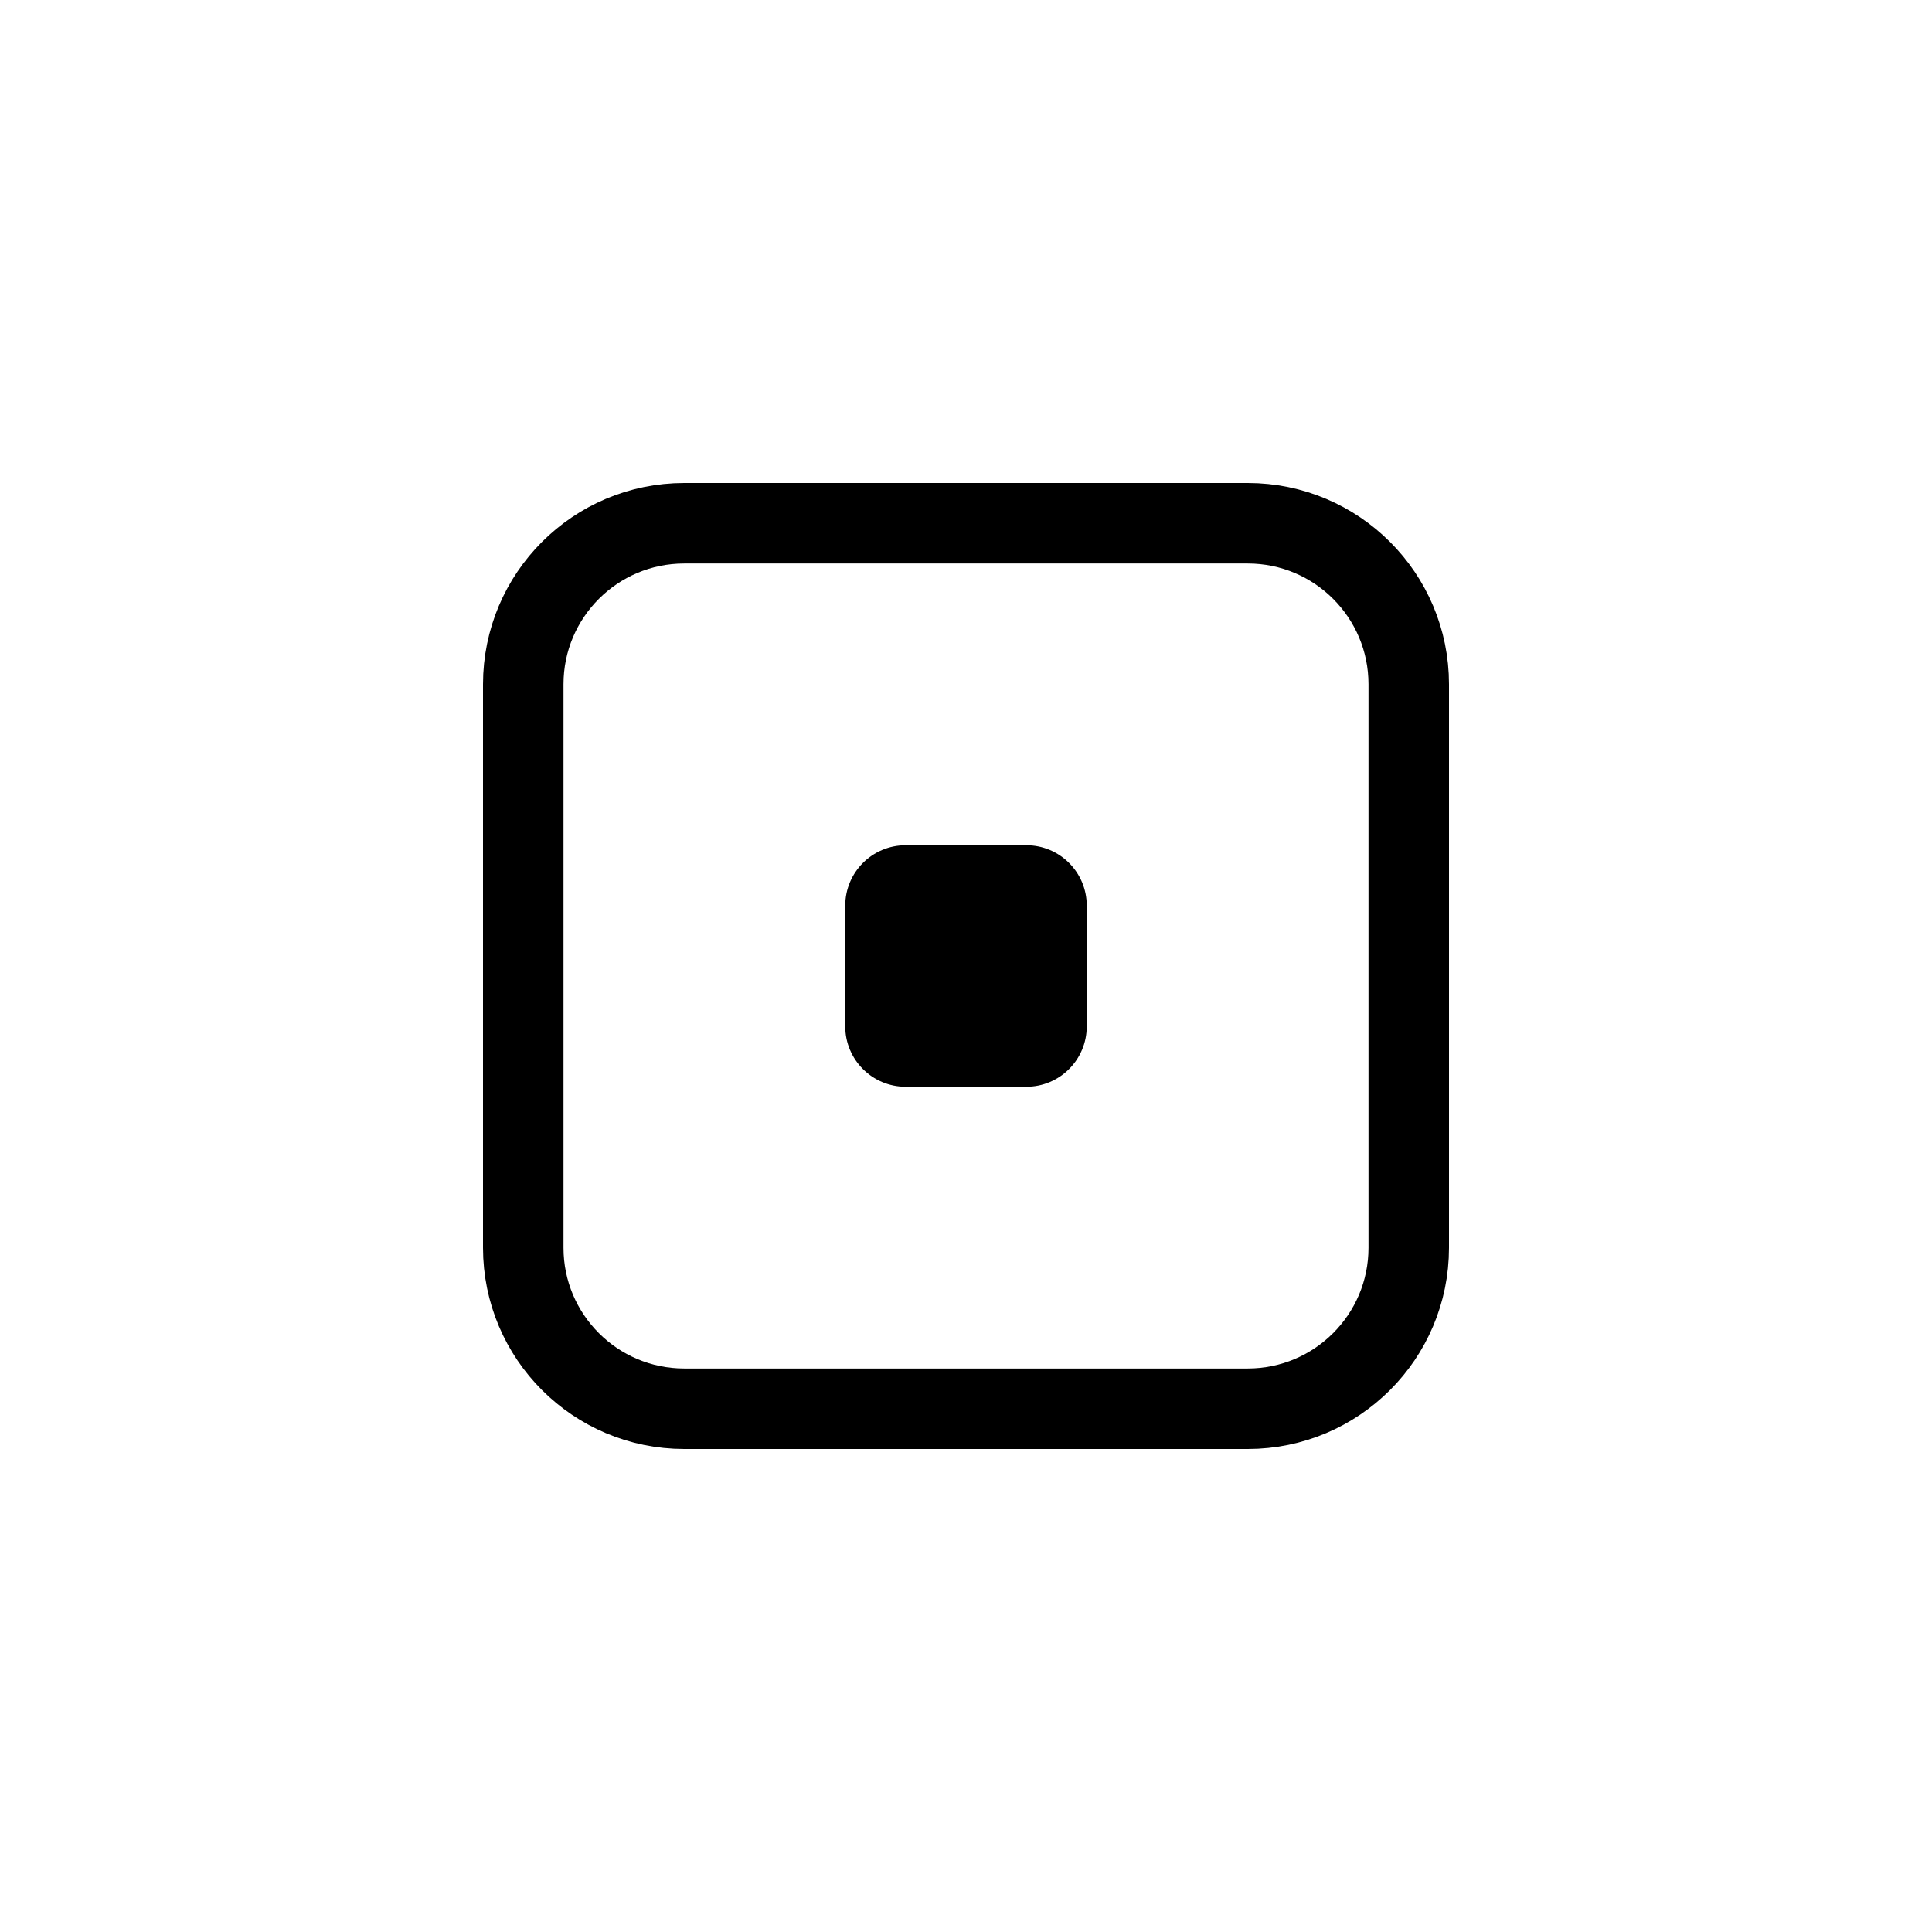
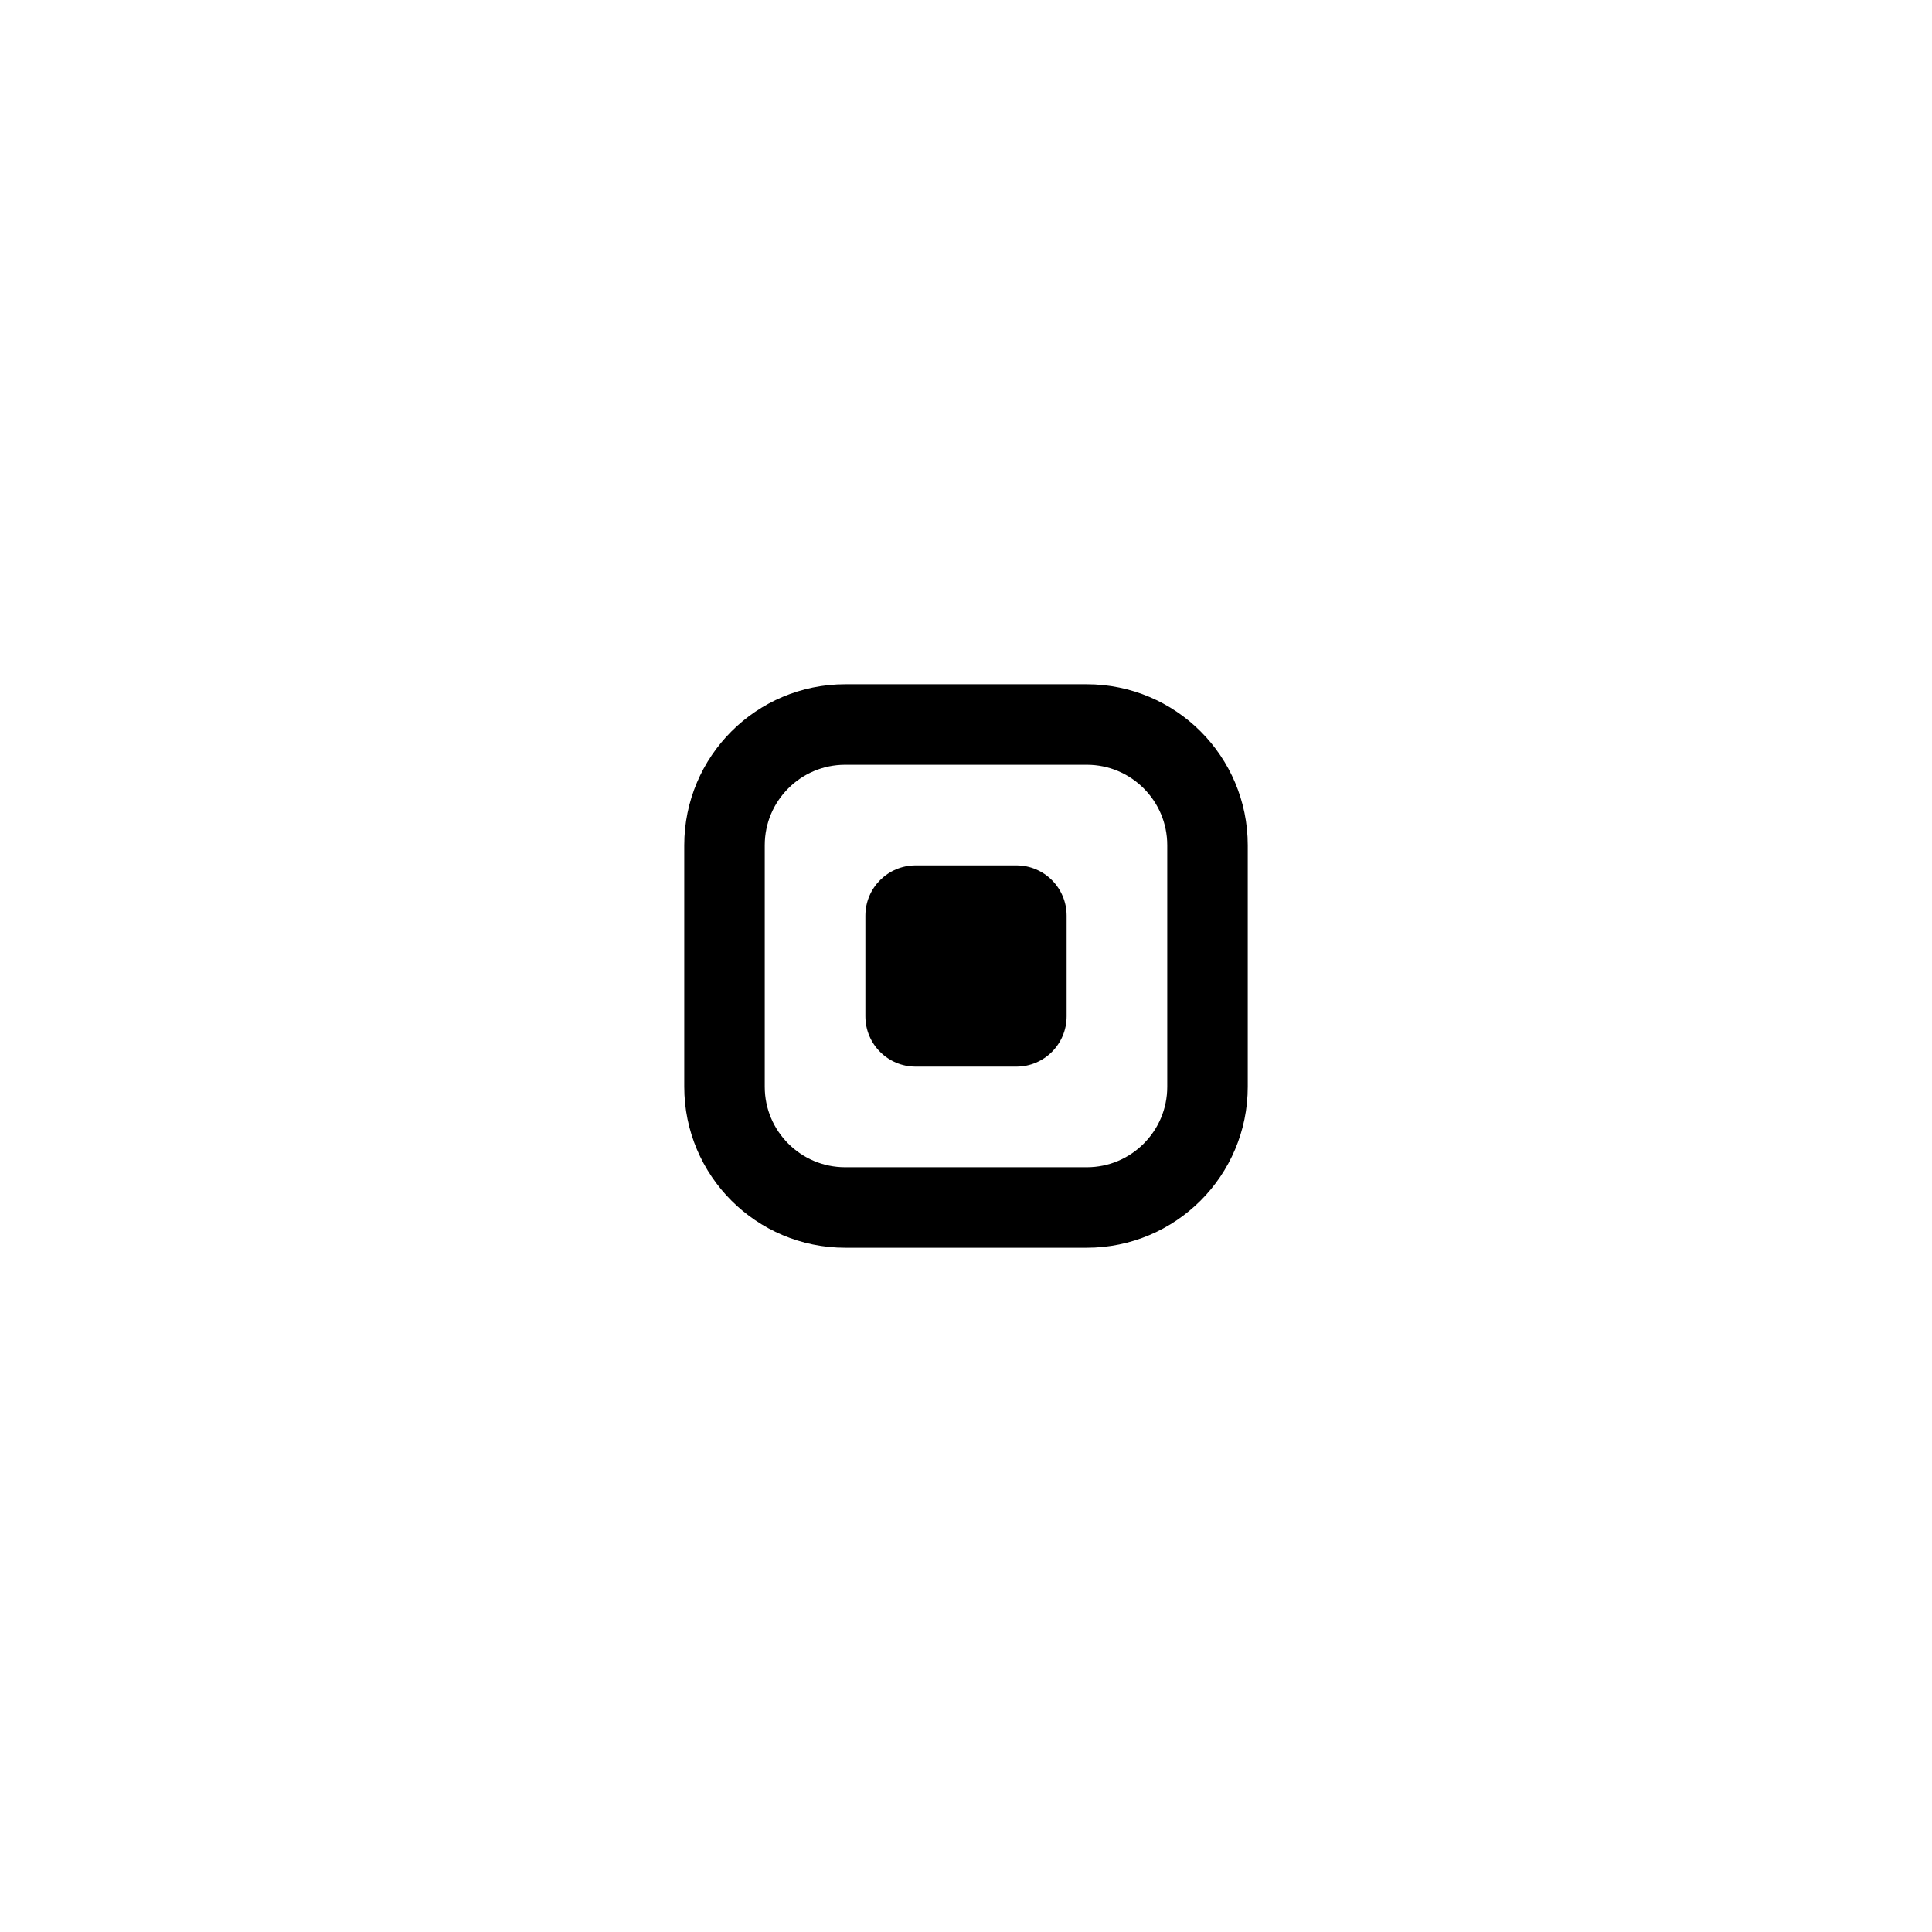
<svg xmlns="http://www.w3.org/2000/svg" width="48" height="48" viewBox="0 0 48 48">
-   <rect x="13" y="13" width="22" height="22" rx="4" fill="none" stroke="#000" stroke-width="2" />
-   <rect x="21" y="21" width="6" height="6" rx="1.5" fill="#000" />
+   <rect x="18" y="18" width="12" height="12" rx="3" fill="none" stroke="#000" stroke-width="2" />
+   <rect x="21.5" y="21.5" width="5" height="5" rx="1.25" fill="#000" />
</svg>
